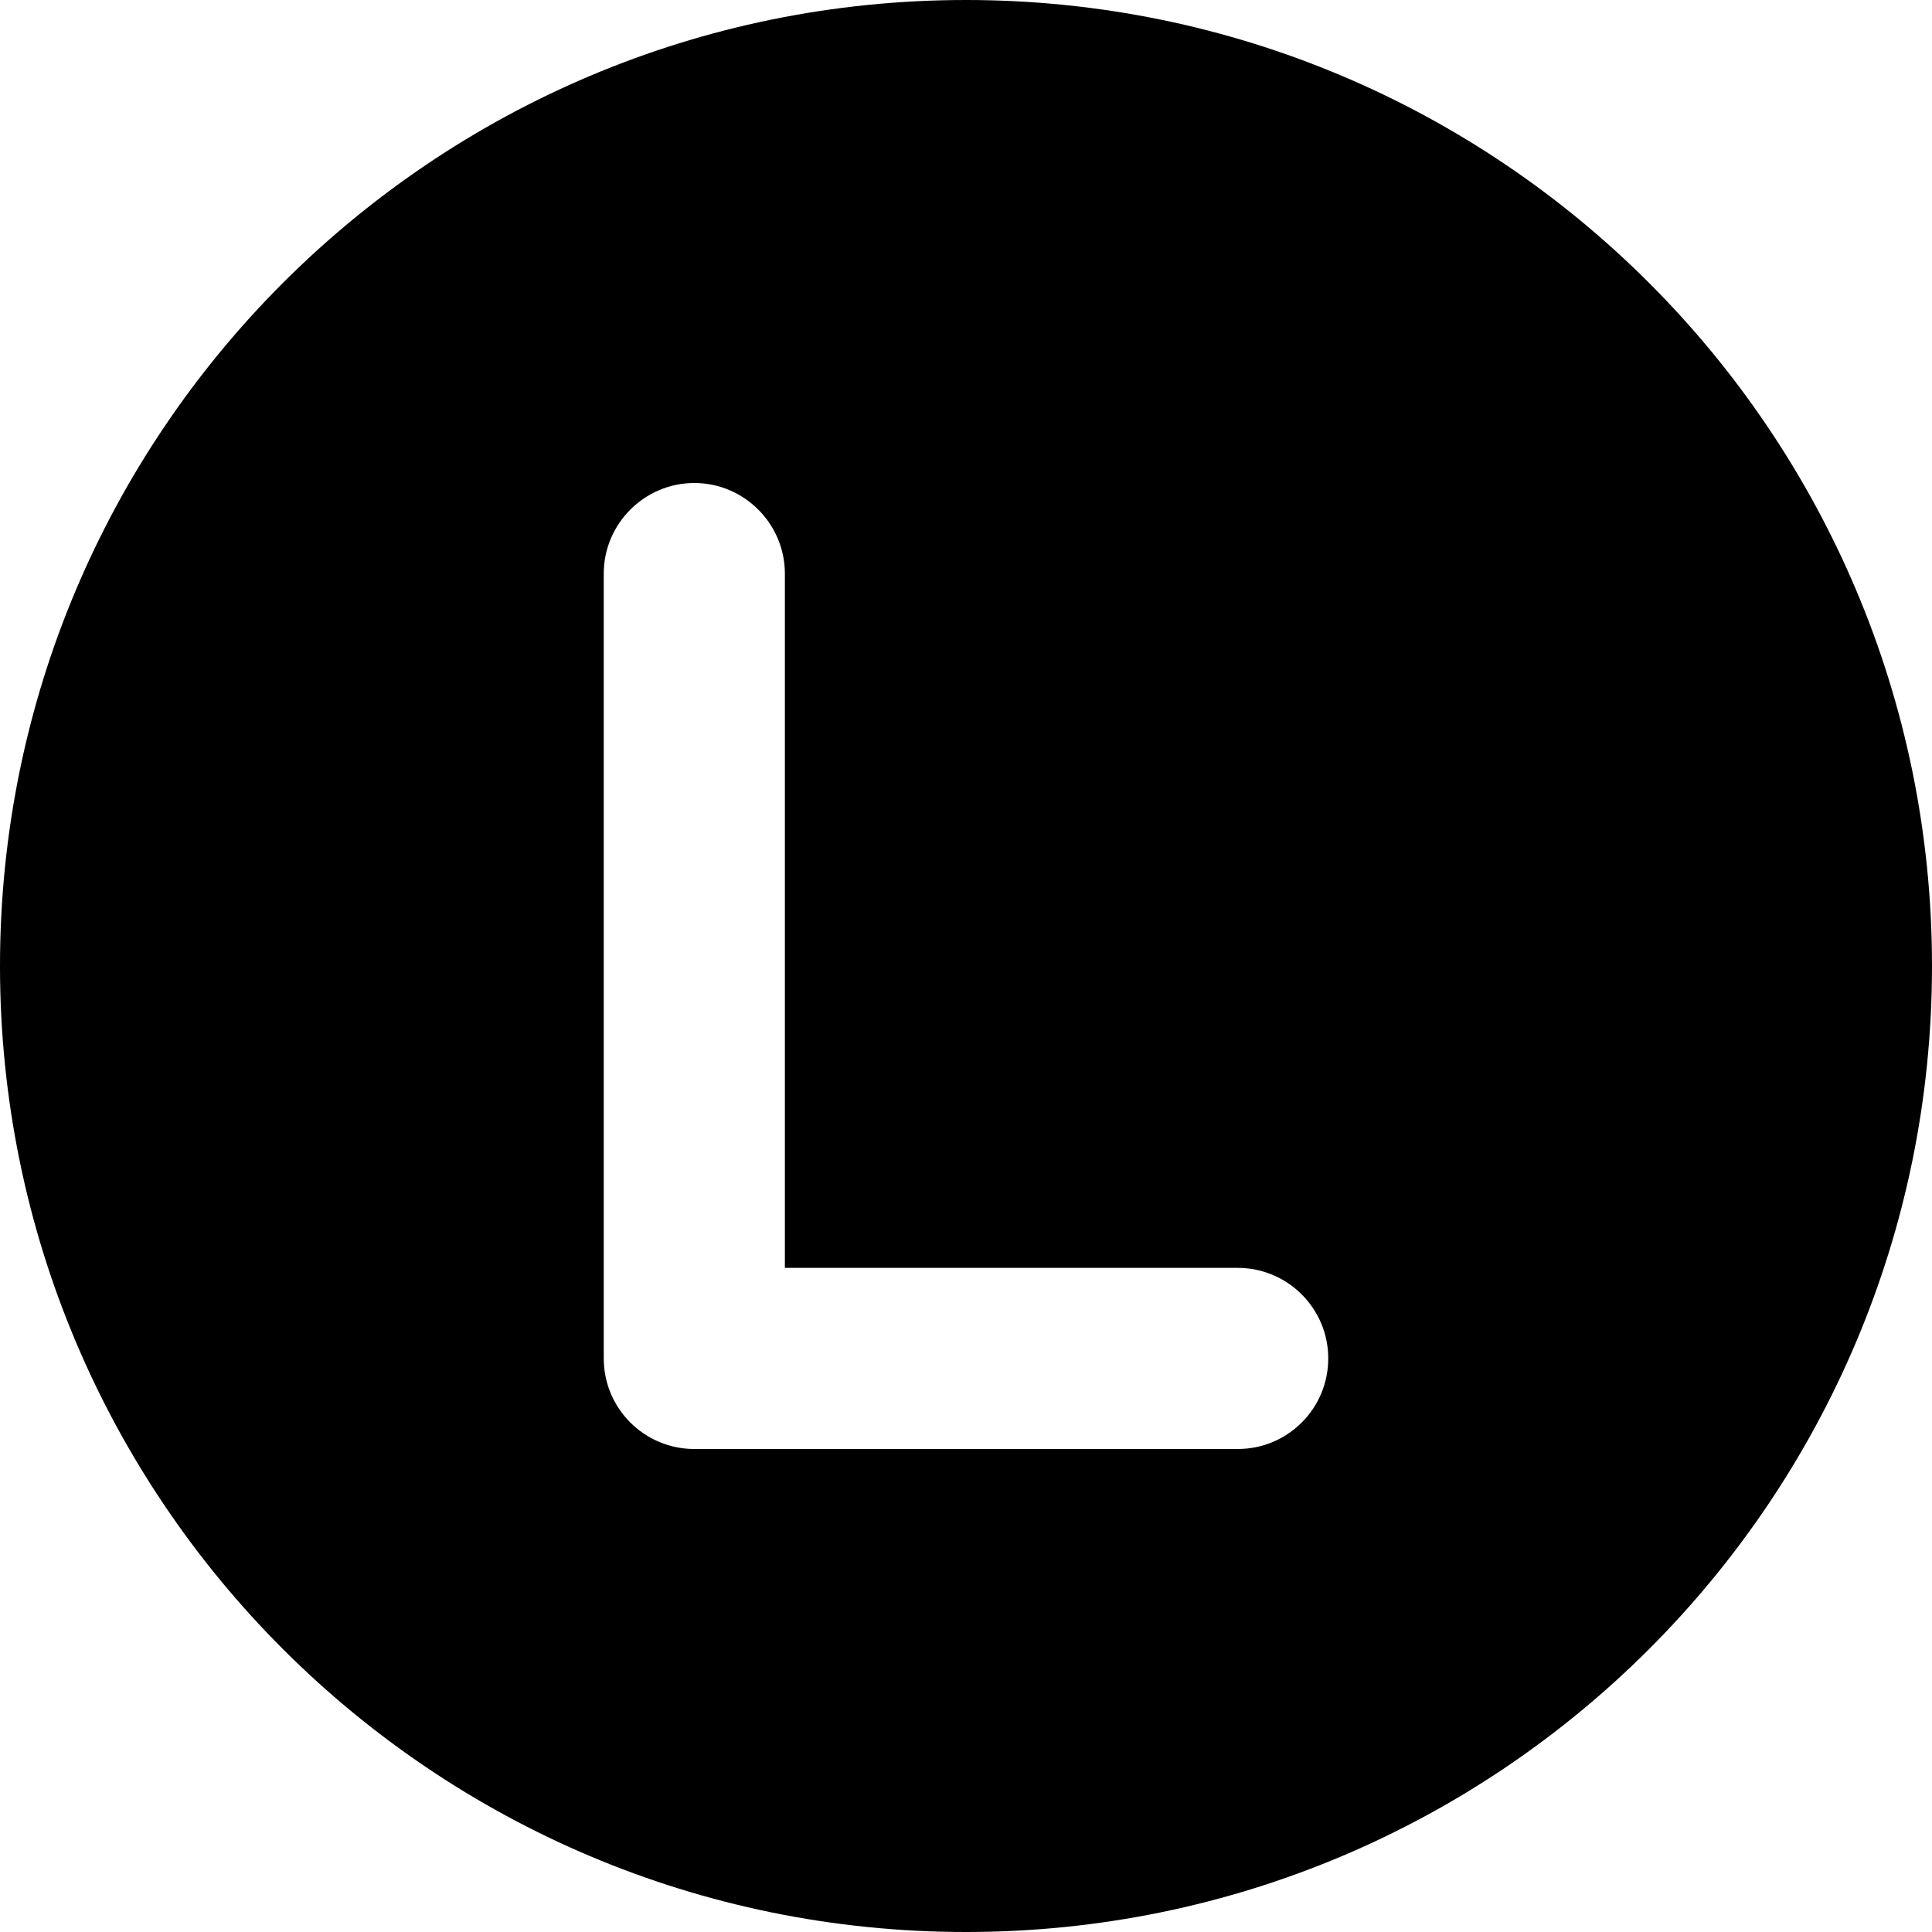
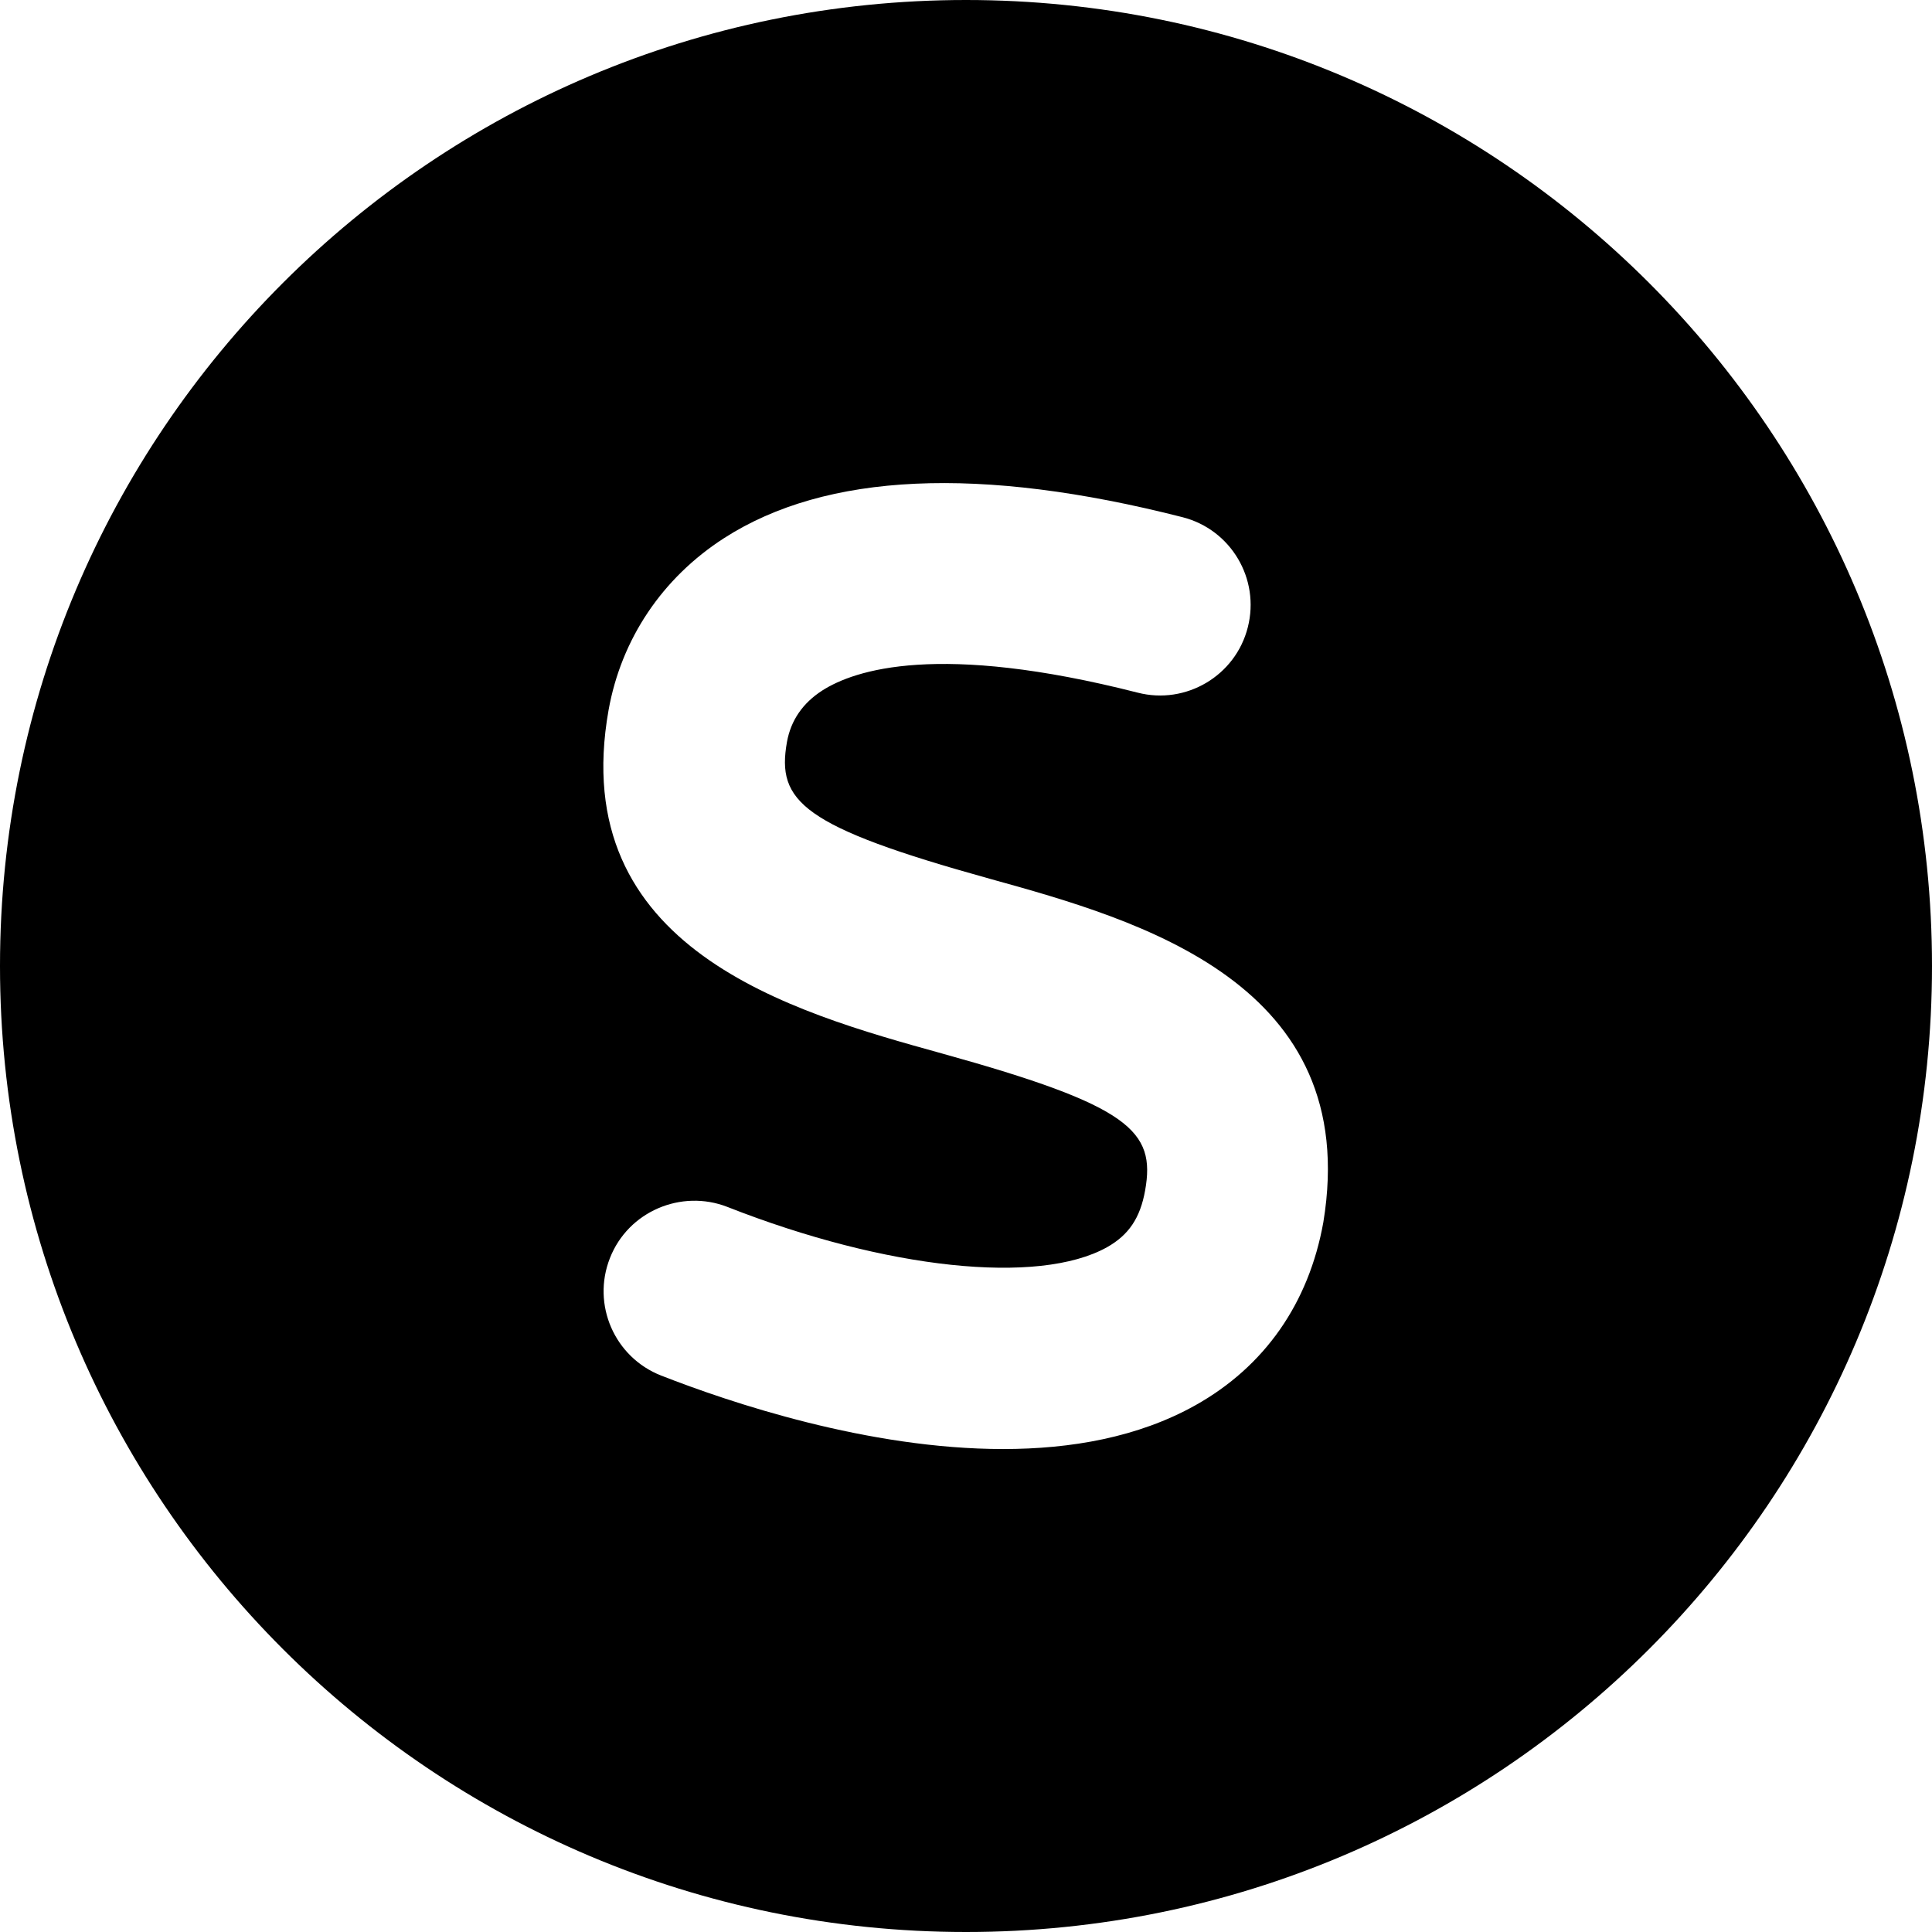
<svg xmlns="http://www.w3.org/2000/svg" viewBox="0 0 512 512">
-   <path d="M256 0C114.6 0 0 114.6 0 256s114.6 256 256 256s256-114.6 256-256S397.4 0 256 0zM328 384h-144C170.8 384 160 373.3 160 360v-208C160 138.8 170.8 128 184 128S208 138.8 208 152v184h120c13.25 0 24 10.75 24 24S341.3 384 328 384z" />
+   <path d="M256 0C114.6 0 0 114.6 0 256s114.6 256 256 256s256-114.6 256-256S397.4 0 256 0zM350.7 323.9c-3.844 21.47-15.56 38.25-33.94 48.53c-15.16 8.469-32.94 11.58-50.94 11.58c-35.75 0-72.31-12.31-90.63-19.48c-12.34-4.844-18.41-18.78-13.56-31.11c4.844-12.39 18.91-18.33 31.12-13.58c42.06 16.55 82.47 20.8 100.6 10.7c5.781-3.25 8.812-7.75 10.12-15.06c2.812-15.78-3.938-22.45-53.88-36.31c-39.66-11-99.59-27.62-88.31-91c3.375-18.83 14.22-35 30.59-45.55c27.03-17.38 67.84-19.25 121.5-5.562c12.84 3.266 20.59 16.34 17.31 29.19c-3.25 12.84-16.38 20.61-29.19 17.31C248.7 170.1 226.5 177.5 217.9 183c-5.188 3.344-8.312 7.922-9.344 13.61c-2.812 15.78 3.938 22.45 53.88 36.31C302.1 243.9 361.1 260.6 350.7 323.9z" />
</svg>
